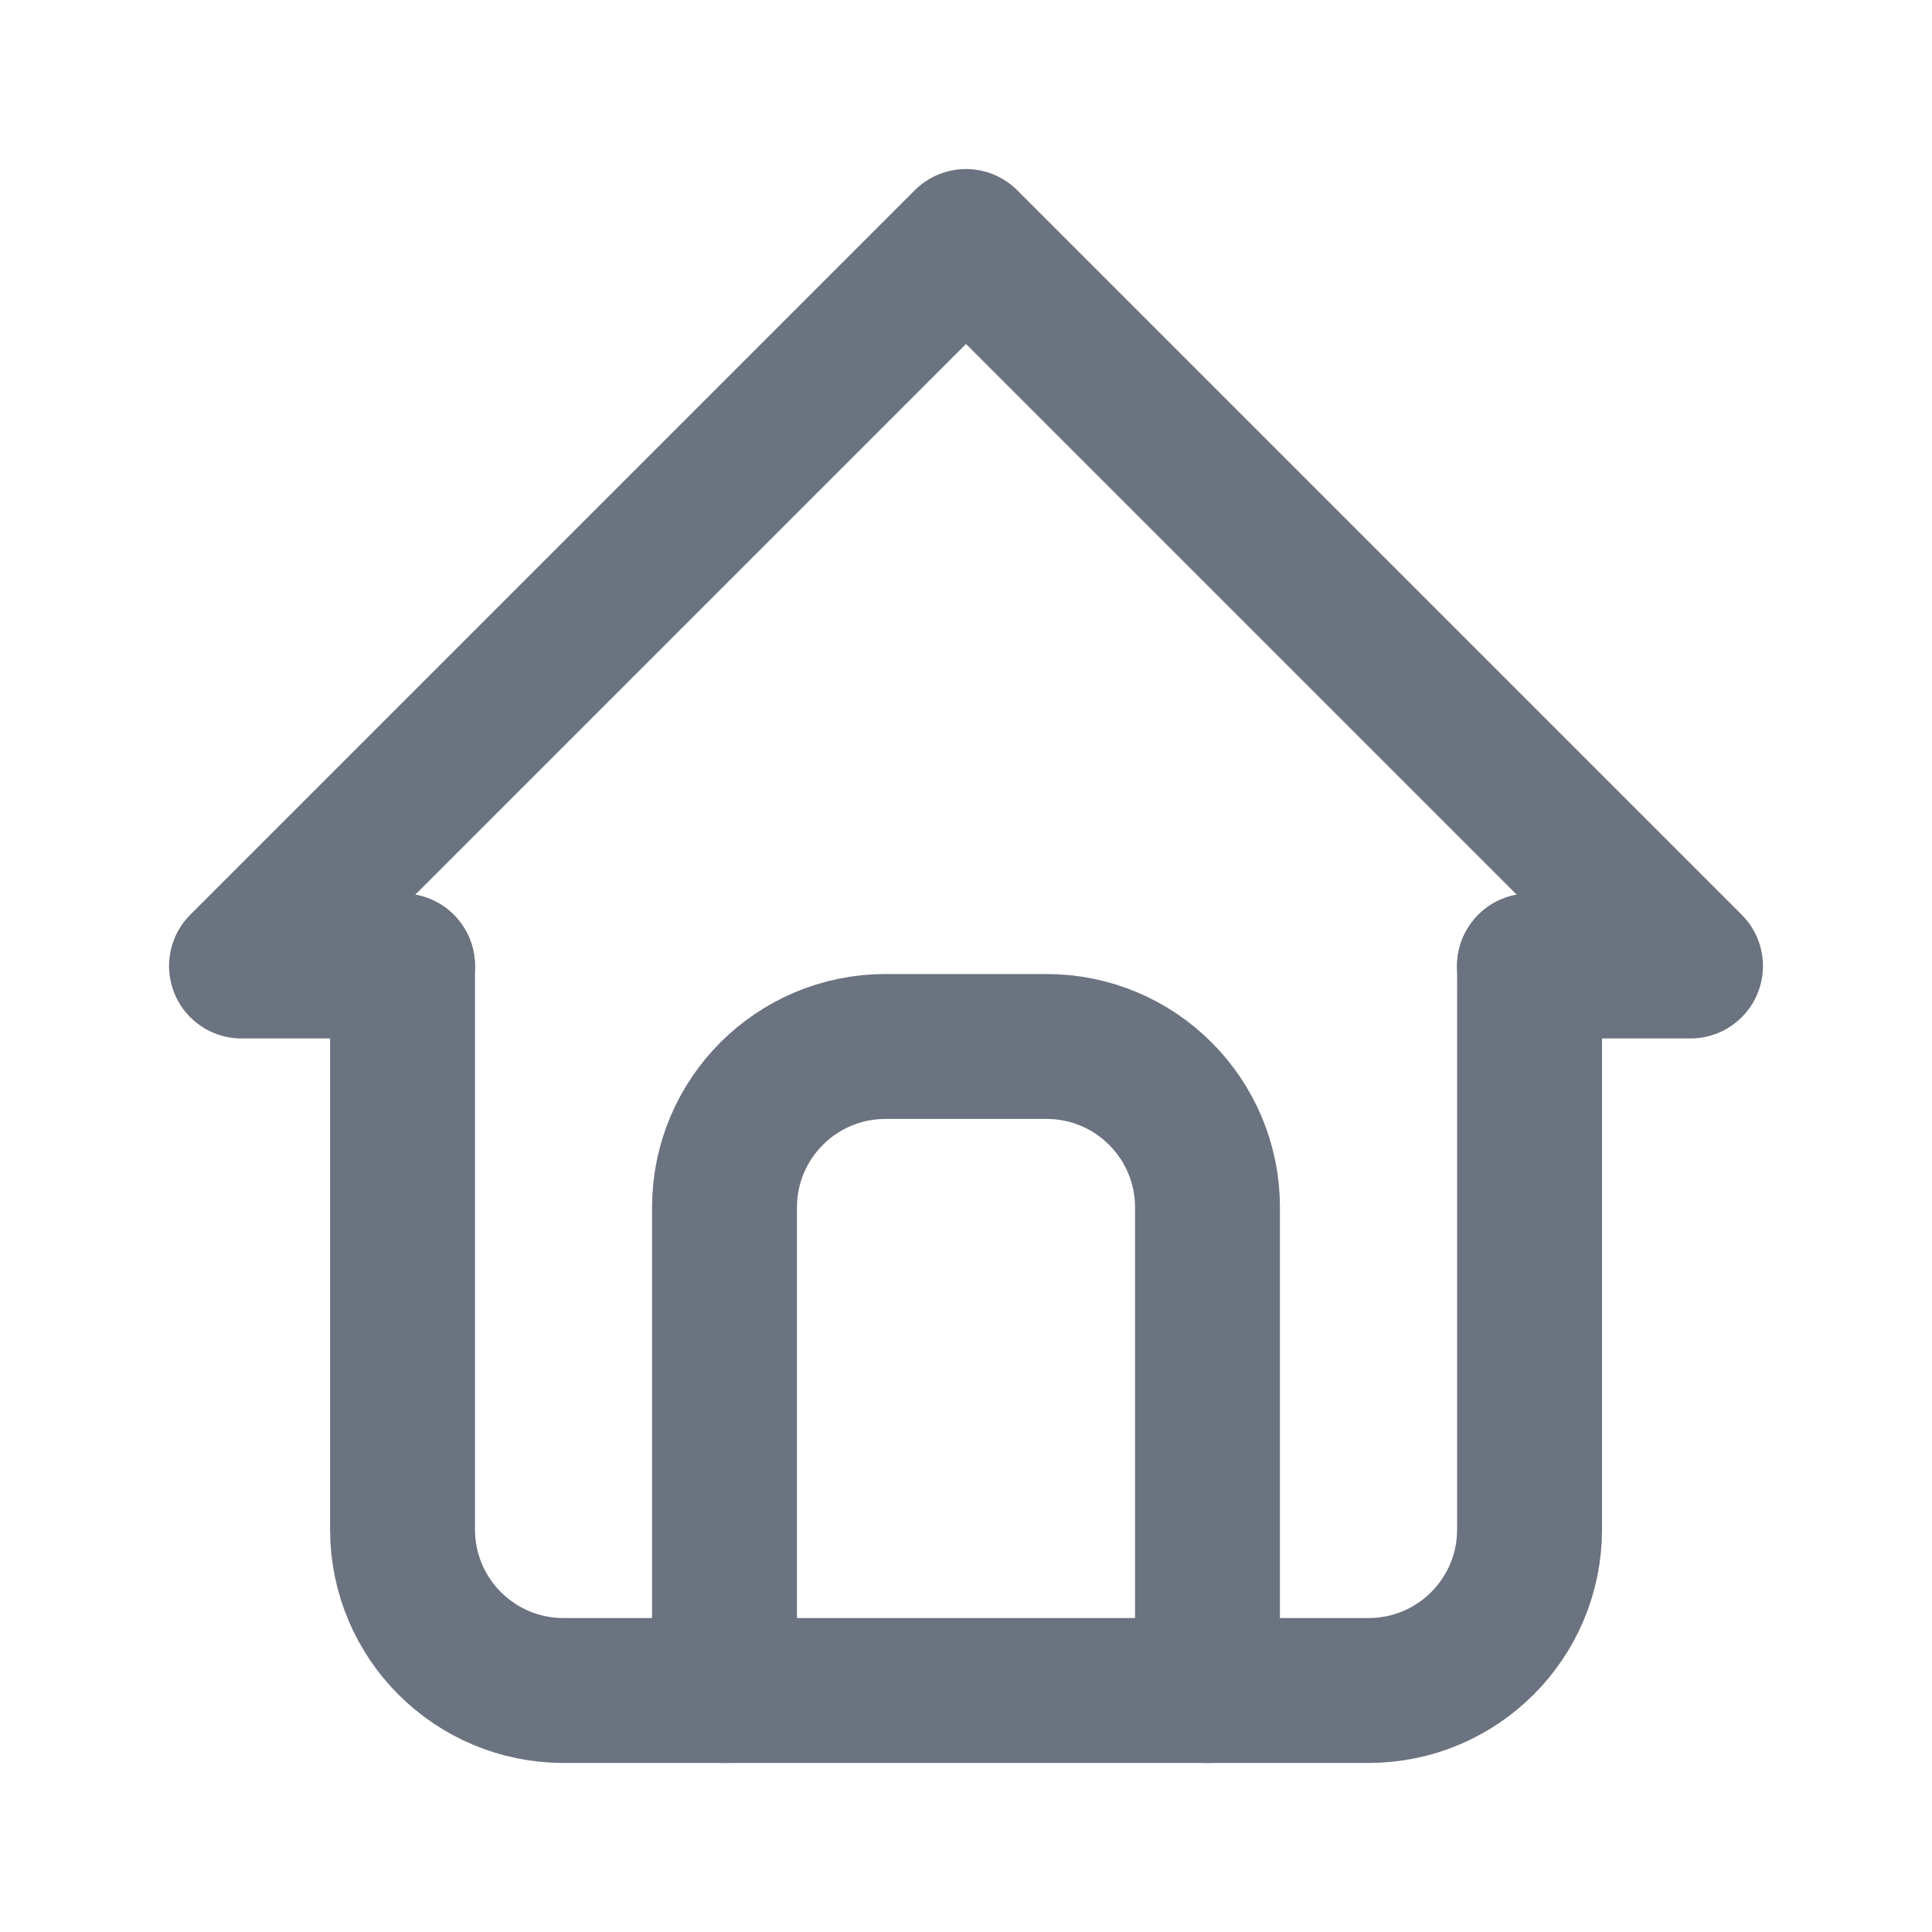
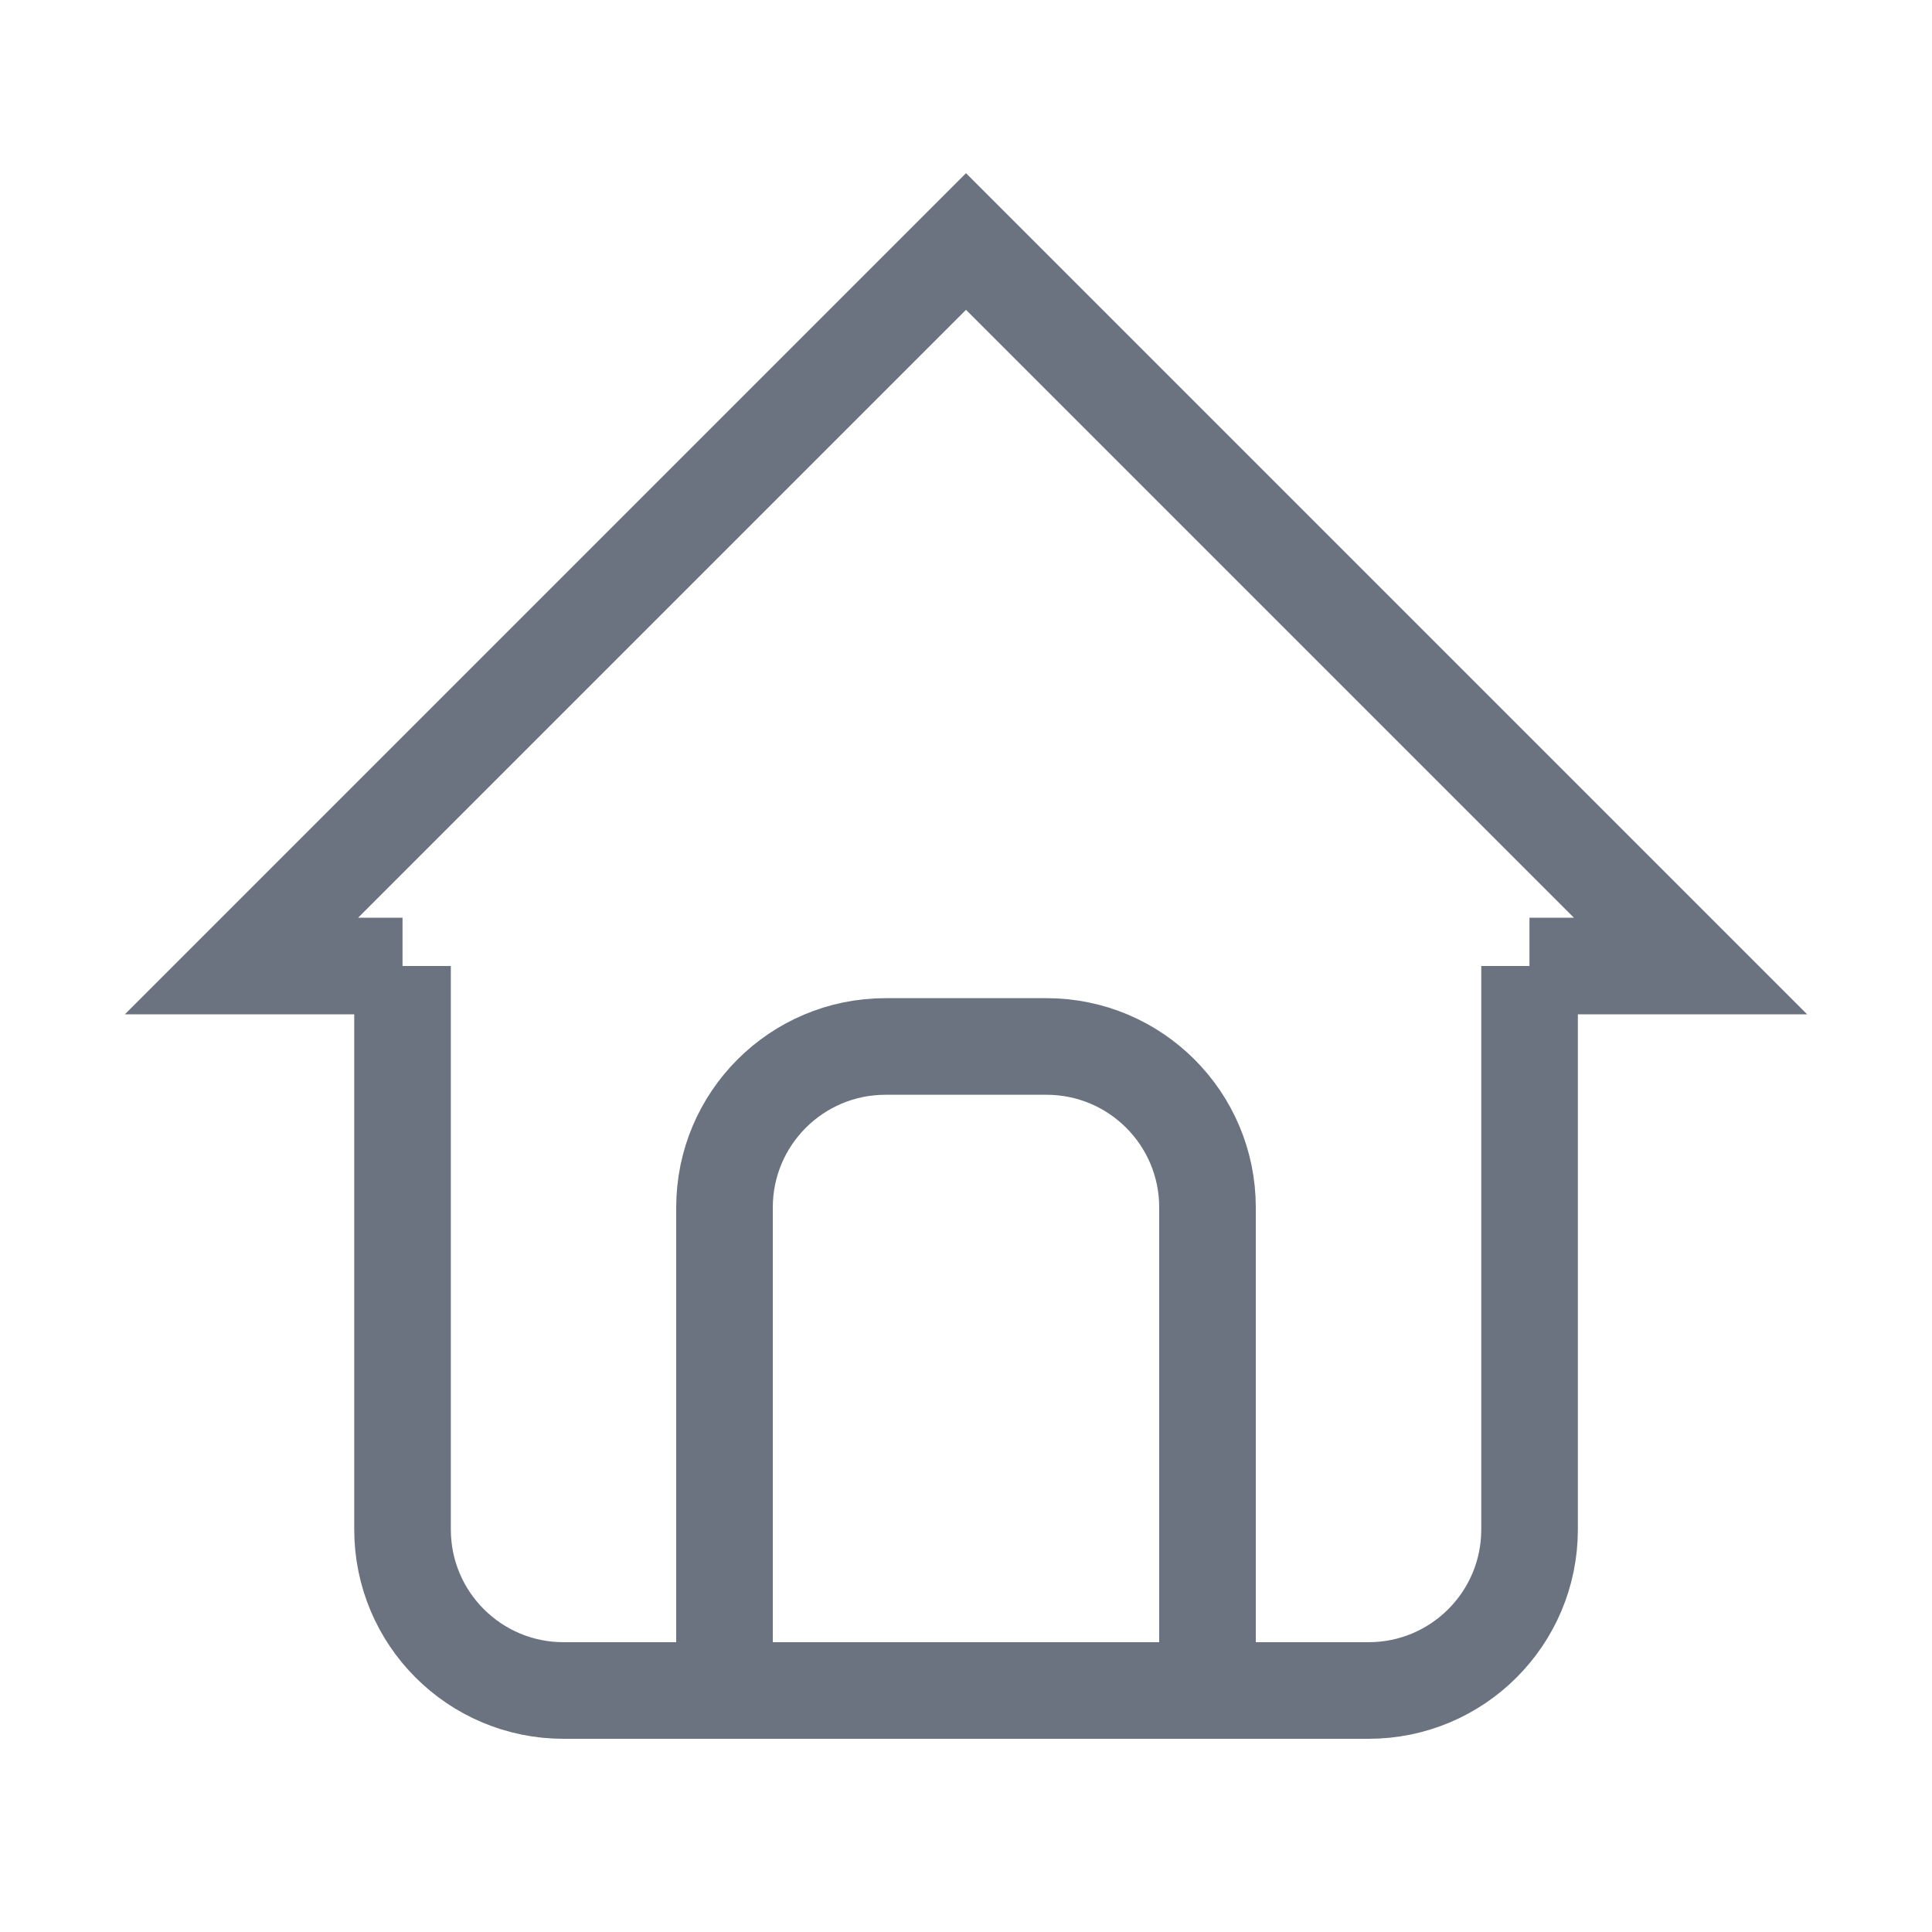
<svg xmlns="http://www.w3.org/2000/svg" width="20" height="20" viewBox="0 0 20 20" fill="none">
-   <path d="M4.167 10V15.833C4.167 16.754 4.913 17.5 5.834 17.5H14.167C15.088 17.5 15.834 16.754 15.834 15.833V10" stroke="#6B7280" stroke-width="1.5" stroke-linecap="round" stroke-linejoin="round" />
-   <path d="M7.5 17.5V12.5C7.5 11.579 8.246 10.833 9.167 10.833H10.833C11.754 10.833 12.5 11.579 12.5 12.5V17.5" stroke="#6B7280" stroke-width="1.5" stroke-linecap="round" stroke-linejoin="round" />
-   <path d="M4.167 10H2.5L10 2.5L17.5 10H15.833" stroke="#6B7280" stroke-width="1.5" stroke-linecap="round" stroke-linejoin="round" />
+   <path d="M4.167 10V15.833C4.167 16.754 4.913 17.5 5.834 17.5H14.167C15.088 17.5 15.834 16.754 15.834 15.833V10" stroke="#6B7280" strokeWidth="1.5" strokeLinecap="round" strokeLinejoin="round" />
+   <path d="M7.5 17.5V12.5C7.5 11.579 8.246 10.833 9.167 10.833H10.833C11.754 10.833 12.5 11.579 12.5 12.5V17.5" stroke="#6B7280" strokeWidth="1.5" strokeLinecap="round" strokeLinejoin="round" />
+   <path d="M4.167 10H2.5L10 2.5L17.5 10H15.833" stroke="#6B7280" strokeWidth="1.5" strokeLinecap="round" strokeLinejoin="round" />
</svg>
